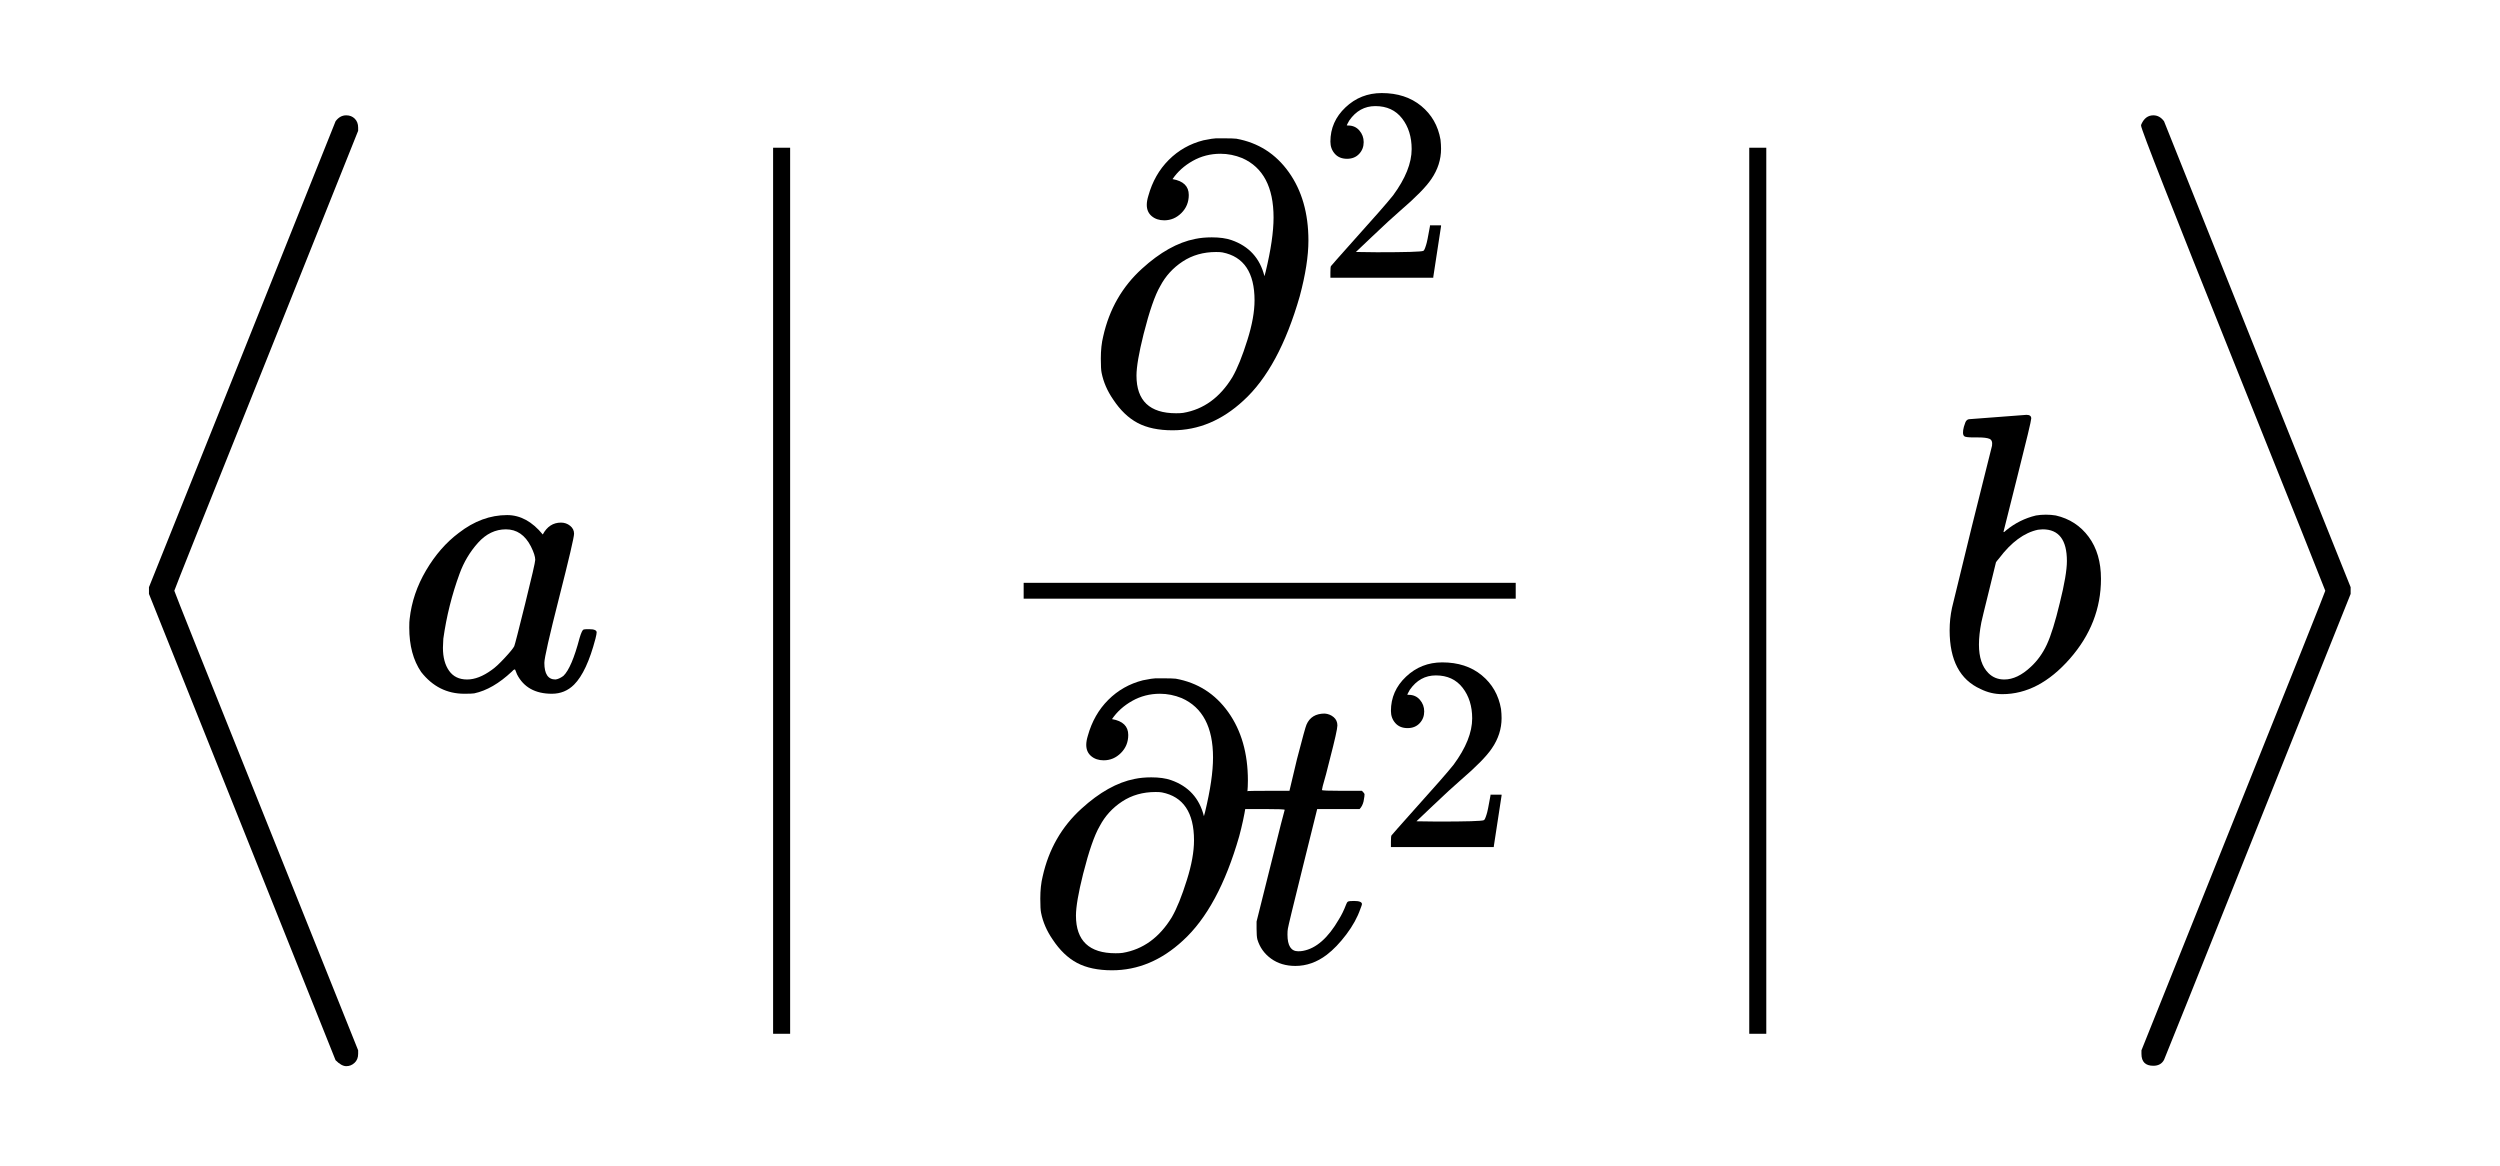
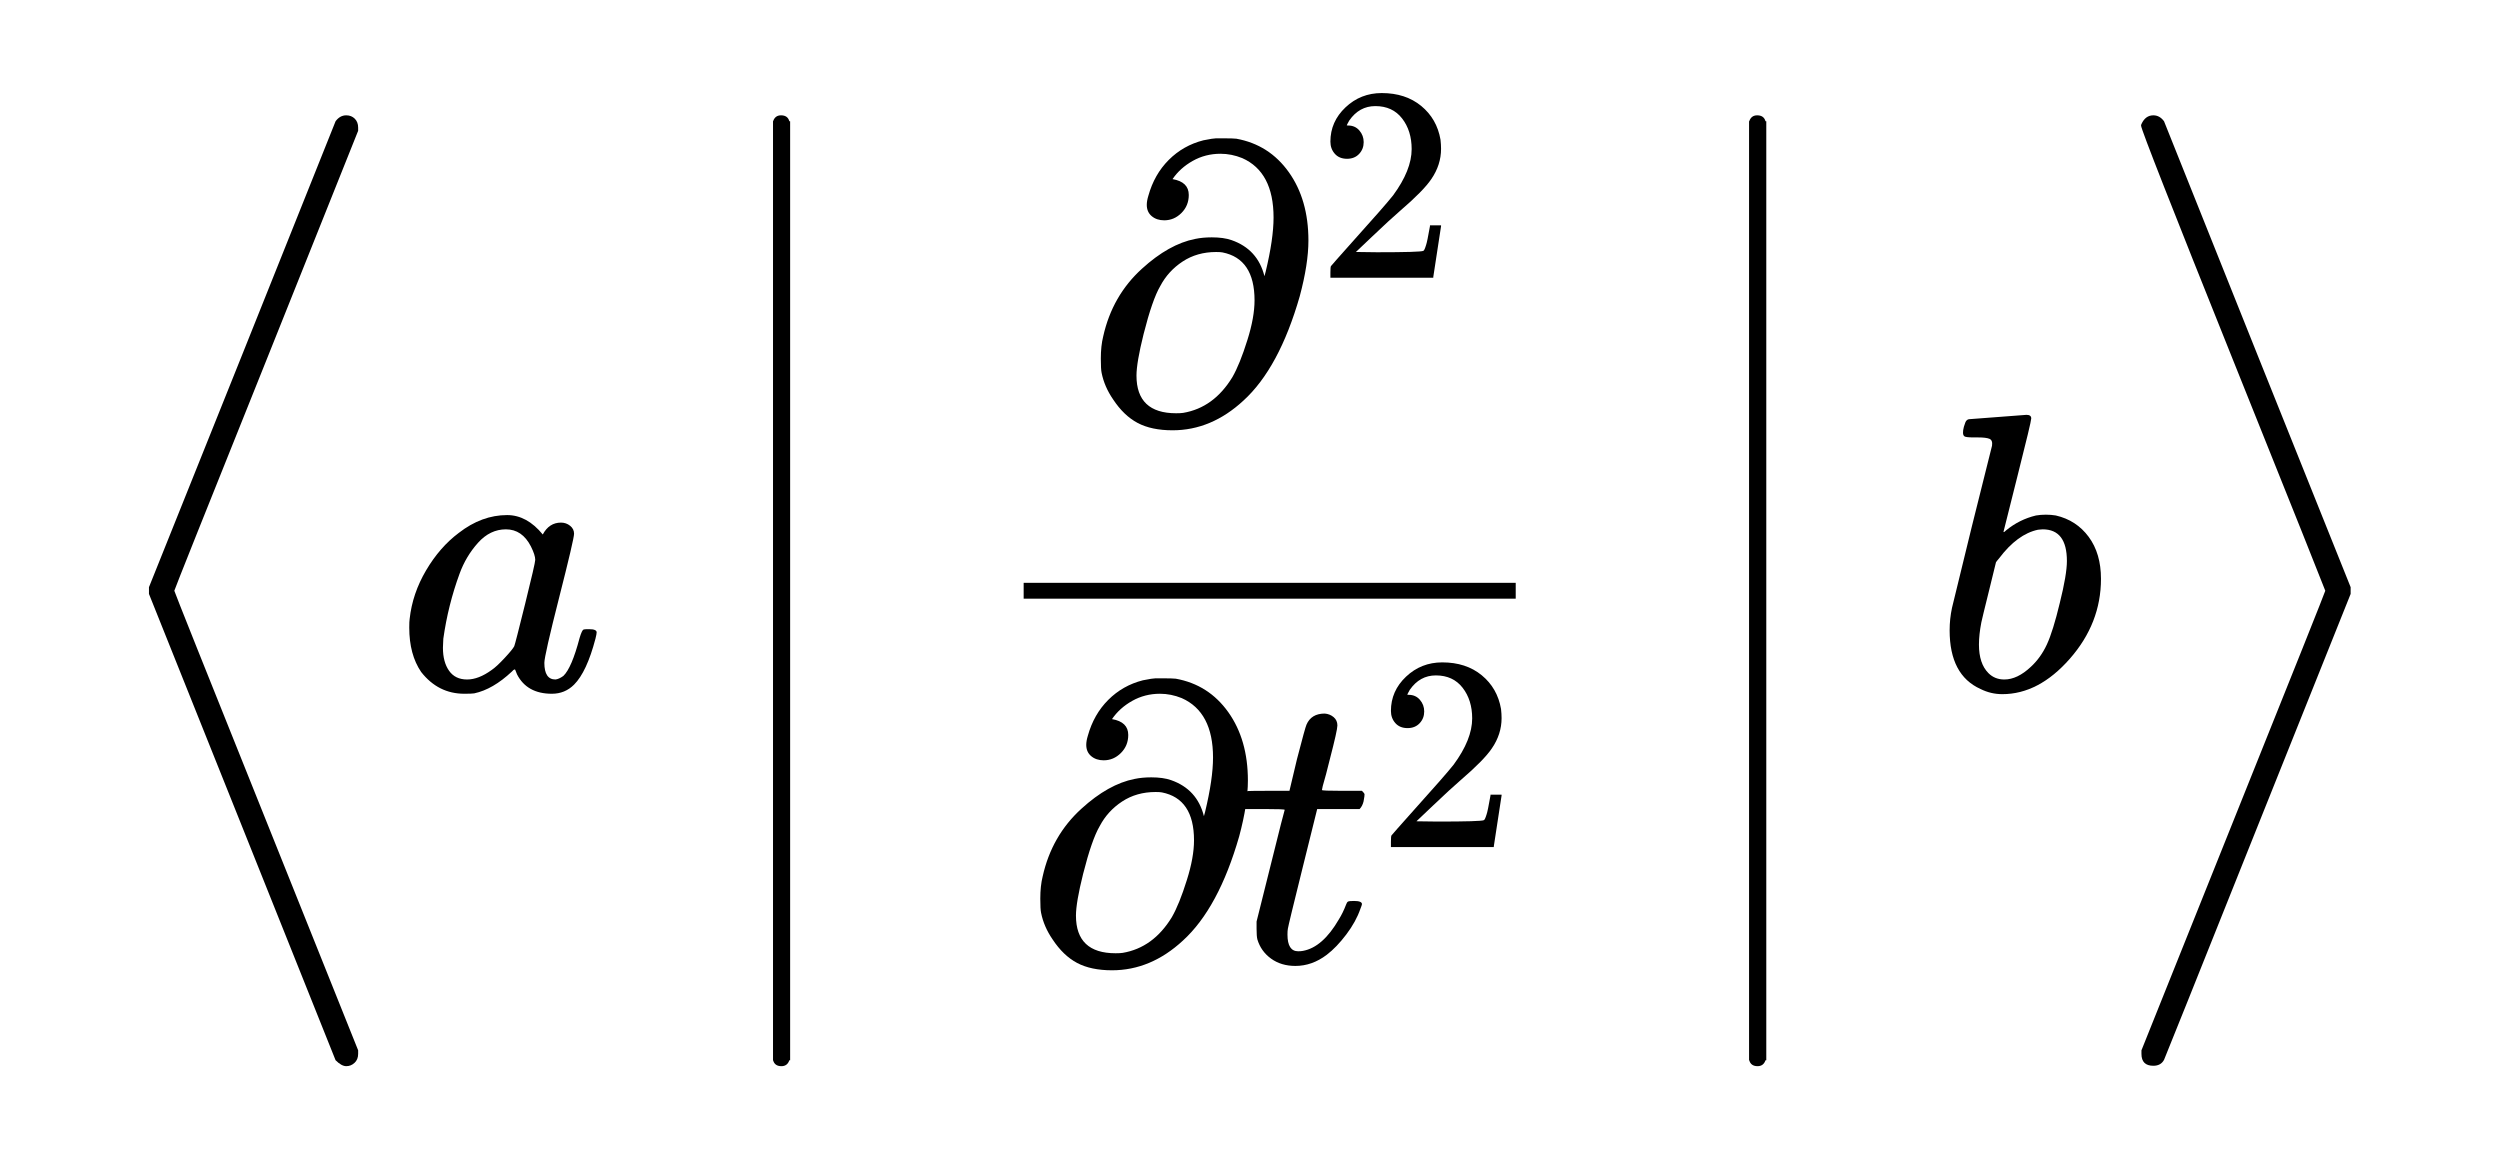
<svg xmlns="http://www.w3.org/2000/svg" viewBox="0 0 252.409 117.646" width="252.409" height="117.646">
  <path d="M15.04 59.964 L15.04 59.284 L24.44 35.844 Q33.8 12.404 33.88 12.244 Q34.32 11.644 34.96 11.644 Q35.48 11.644 35.82 11.984 Q36.16 12.324 36.16 12.884 L36.16 13.204 L26.88 36.404 Q17.6 59.524 17.6 59.644 Q17.6 59.764 26.88 82.884 L36.16 106.044 L36.16 106.404 Q36.16 106.964 35.8 107.304 Q35.44 107.644 34.96 107.644 Q34.48 107.644 33.88 107.044 Q33.8 106.884 24.44 83.444 L15.04 59.964 L15.04 59.964 Z" fill="rgba(0,0,0,1)" fill-rule="evenodd" stroke="none" />
  <path d="M57.96 53.884 Q57.96 54.404 56.46 60.304 Q54.96 66.204 54.96 66.924 Q54.96 68.604 56.08 68.604 Q56.44 68.564 56.88 68.244 Q57.72 67.444 58.52 64.404 Q58.76 63.604 58.92 63.564 Q59 63.524 59.32 63.524 L59.48 63.524 Q60.24 63.524 60.24 63.844 Q60.24 64.004 60.12 64.484 Q59.24 67.844 57.96 69.124 Q57.04 70.044 55.72 70.044 Q53.2 70.044 52.2 68.084 Q52 67.564 52 67.604 Q51.96 67.564 51.84 67.644 Q51.76 67.724 51.68 67.804 Q49.76 69.604 47.88 70.004 Q47.64 70.044 46.88 70.044 Q44.24 70.044 42.52 67.844 Q41.32 66.084 41.32 63.364 Q41.32 62.724 41.36 62.484 Q41.64 59.924 43.02 57.584 Q44.4 55.244 46.32 53.804 Q48.64 52.004 51.2 52.004 Q53.2 52.004 54.8 53.964 Q55.44 52.764 56.64 52.764 Q57.16 52.764 57.56 53.084 Q57.96 53.404 57.96 53.884 L57.96 53.884 Z M44.72 65.404 Q44.72 66.844 45.34 67.724 Q45.96 68.604 47.16 68.604 Q48.32 68.604 49.64 67.644 Q50.12 67.324 50.94 66.444 Q51.76 65.564 51.92 65.244 Q52 65.084 53.02 60.964 Q54.04 56.844 54.04 56.524 Q54.04 56.044 53.6 55.164 Q52.72 53.444 51.08 53.444 Q49.48 53.444 48.26 54.804 Q47.04 56.164 46.4 57.924 Q45.24 61.084 44.76 64.484 Q44.76 64.604 44.74 64.924 Q44.72 65.244 44.72 65.404 L44.72 65.404 Z" fill="rgba(0,0,0,1)" fill-rule="evenodd" stroke="none" />
-   <path d="M78.055 14.915 L79.775 14.915 L79.775 104.374 L78.055 104.374 Z" fill="rgba(0,0,0,1)" fill-rule="nonzero" stroke="none" />
+   <path d="M78.055 12.244 L78.055 35.644 L78.055 83.645 L78.055 107.045 C78.161 107.445 78.441 107.645 78.895 107.645 C79.295 107.645 79.561 107.445 79.695 107.045 L79.695 83.645 L79.695 35.644 L79.695 12.244 C79.588 11.844 79.308 11.644 78.855 11.644 C78.455 11.644 78.188 11.844 78.055 12.244 Z" fill="rgba(0,0,0,1)" fill-rule="nonzero" stroke="none" />
+   <path d="M79.775 12.244 L78.055 12.244 L78.055 35.644 L78.055 83.645 L78.055 107.045 L79.775 107.045 Z" fill="rgba(0,0,0,1)" fill-rule="nonzero" stroke="none" />
  <path d="M117.543 22.244 Q116.783 22.244 116.283 21.824 Q115.783 21.404 115.783 20.684 Q115.783 20.284 115.943 19.764 Q116.543 17.604 118.003 16.144 Q119.463 14.684 121.503 14.164 Q122.503 13.964 122.783 13.964 L123.263 13.964 Q124.583 13.964 124.823 14.004 Q128.143 14.604 130.123 17.384 Q132.103 20.164 132.103 24.284 Q132.103 26.644 131.223 29.924 Q129.143 37.164 125.543 40.444 Q122.303 43.444 118.383 43.444 Q116.263 43.444 114.863 42.704 Q113.463 41.964 112.383 40.324 Q111.503 39.044 111.223 37.644 Q111.143 37.284 111.143 36.204 Q111.143 34.924 111.383 33.964 Q112.303 29.844 115.303 27.124 Q118.023 24.644 120.663 24.124 Q121.423 23.964 122.343 23.964 Q123.543 23.964 124.343 24.244 Q126.983 25.164 127.663 27.884 L127.783 27.444 Q128.583 24.124 128.583 21.964 Q128.583 17.364 125.423 15.964 Q124.343 15.524 123.223 15.524 Q121.703 15.524 120.423 16.244 Q119.143 16.964 118.383 18.084 Q120.023 18.364 120.023 19.684 Q120.023 20.764 119.283 21.504 Q118.543 22.244 117.543 22.244 L117.543 22.244 Z M126.663 30.324 Q126.663 26.124 123.423 25.484 Q123.223 25.444 122.783 25.444 Q120.863 25.444 119.403 26.404 Q117.943 27.364 117.143 28.884 Q116.343 30.244 115.463 33.724 Q114.743 36.604 114.743 37.924 Q114.743 41.724 118.743 41.724 Q119.223 41.724 119.463 41.684 Q122.543 41.164 124.423 38.084 Q125.183 36.764 125.943 34.324 Q126.663 32.044 126.663 30.324 L126.663 30.324 Z" fill="rgba(0,0,0,1)" fill-rule="evenodd" stroke="none" />
  <path d="M136.002 16.032 Q135.218 16.032 134.77 15.528 Q134.322 15.024 134.322 14.296 Q134.322 12.28 135.848 10.838 Q137.374 9.396 139.502 9.396 Q141.91 9.396 143.492 10.698 Q145.074 12 145.438 14.1 Q145.494 14.604 145.494 15.024 Q145.494 16.648 144.514 18.076 Q143.73 19.252 141.35 21.296 Q140.342 22.164 138.55 23.872 L136.898 25.44 L139.026 25.468 Q143.422 25.468 143.702 25.328 Q143.814 25.3 143.982 24.74 Q144.094 24.432 144.374 22.836 L144.374 22.752 L145.494 22.752 L145.494 22.836 L144.71 27.96 L144.71 28.044 L134.322 28.044 L134.322 27.512 Q134.322 26.952 134.378 26.868 Q134.406 26.812 136.73 24.208 Q139.782 20.82 140.65 19.728 Q142.526 17.18 142.526 15.052 Q142.526 13.204 141.56 11.958 Q140.594 10.712 138.858 10.712 Q137.234 10.712 136.226 12.168 Q136.17 12.28 136.058 12.476 Q135.974 12.616 135.974 12.644 Q135.974 12.672 136.114 12.672 Q136.814 12.672 137.248 13.176 Q137.682 13.68 137.682 14.352 Q137.682 15.052 137.22 15.542 Q136.758 16.032 136.002 16.032 L136.002 16.032 Z" fill="rgba(0,0,0,1)" fill-rule="evenodd" stroke="none" />
  <path d="M111.432 76.764 Q110.672 76.764 110.172 76.344 Q109.672 75.924 109.672 75.204 Q109.672 74.804 109.832 74.284 Q110.432 72.124 111.892 70.664 Q113.352 69.204 115.392 68.684 Q116.392 68.484 116.672 68.484 L117.152 68.484 Q118.472 68.484 118.712 68.524 Q122.032 69.124 124.012 71.904 Q125.992 74.684 125.992 78.804 Q125.992 81.164 125.112 84.444 Q123.032 91.684 119.432 94.964 Q116.192 97.964 112.272 97.964 Q110.152 97.964 108.752 97.224 Q107.352 96.484 106.272 94.844 Q105.392 93.564 105.112 92.164 Q105.032 91.804 105.032 90.724 Q105.032 89.444 105.272 88.484 Q106.192 84.364 109.192 81.644 Q111.912 79.164 114.552 78.644 Q115.312 78.484 116.232 78.484 Q117.432 78.484 118.232 78.764 Q120.872 79.684 121.552 82.404 L121.672 81.964 Q122.472 78.644 122.472 76.484 Q122.472 71.884 119.312 70.484 Q118.232 70.044 117.112 70.044 Q115.592 70.044 114.312 70.764 Q113.032 71.484 112.272 72.604 Q113.912 72.884 113.912 74.204 Q113.912 75.284 113.172 76.024 Q112.432 76.764 111.432 76.764 L111.432 76.764 Z M120.552 84.844 Q120.552 80.644 117.312 80.004 Q117.112 79.964 116.672 79.964 Q114.752 79.964 113.292 80.924 Q111.832 81.884 111.032 83.404 Q110.232 84.764 109.352 88.244 Q108.632 91.124 108.632 92.444 Q108.632 96.244 112.632 96.244 Q113.112 96.244 113.352 96.204 Q116.432 95.684 118.312 92.604 Q119.072 91.284 119.832 88.844 Q120.552 86.564 120.552 84.844 L120.552 84.844 Z" fill="rgba(0,0,0,1)" fill-rule="evenodd" stroke="none" />
  <path d="M129.988 94.364 Q129.988 96.044 131.068 96.044 Q131.348 96.044 131.548 96.004 Q133.548 95.644 135.188 92.804 Q135.588 92.164 135.908 91.324 Q135.988 91.084 136.108 91.024 Q136.228 90.964 136.708 90.964 Q137.508 90.964 137.508 91.284 Q137.508 91.364 137.348 91.764 Q136.908 93.044 135.928 94.344 Q134.948 95.644 133.948 96.404 Q132.468 97.524 130.788 97.524 Q129.348 97.524 128.328 96.784 Q127.308 96.044 126.948 94.844 Q126.868 94.524 126.868 93.764 L126.868 93.044 L128.268 87.444 Q129.668 81.804 129.708 81.764 Q129.708 81.684 127.668 81.684 L125.628 81.684 Q125.388 81.444 125.368 81.364 Q125.348 81.284 125.468 80.684 Q125.628 80.124 125.668 80.084 Q125.748 79.884 126.048 79.864 Q126.348 79.844 128.068 79.844 L130.188 79.844 L130.948 76.644 Q131.788 73.404 131.908 73.164 Q132.388 72.044 133.748 72.044 Q134.268 72.084 134.648 72.404 Q135.028 72.724 135.028 73.244 Q135.028 73.724 134.268 76.644 Q134.108 77.324 133.888 78.144 Q133.668 78.964 133.548 79.364 L133.468 79.764 Q133.468 79.844 135.468 79.844 L137.508 79.844 Q137.748 80.084 137.768 80.184 Q137.788 80.284 137.668 80.924 Q137.548 81.404 137.268 81.684 L132.988 81.684 L131.548 87.484 Q130.068 93.444 130.028 93.764 Q129.988 93.964 129.988 94.364 L129.988 94.364 Z" fill="rgba(0,0,0,1)" fill-rule="evenodd" stroke="none" />
  <path d="M142.113 73.512 Q141.329 73.512 140.881 73.008 Q140.433 72.504 140.433 71.776 Q140.433 69.76 141.959 68.318 Q143.485 66.876 145.613 66.876 Q148.021 66.876 149.603 68.178 Q151.185 69.48 151.549 71.58 Q151.605 72.084 151.605 72.504 Q151.605 74.128 150.625 75.556 Q149.841 76.732 147.461 78.776 Q146.453 79.644 144.661 81.352 L143.009 82.92 L145.137 82.948 Q149.533 82.948 149.813 82.808 Q149.925 82.78 150.093 82.22 Q150.205 81.912 150.485 80.316 L150.485 80.232 L151.605 80.232 L151.605 80.316 L150.821 85.44 L150.821 85.524 L140.433 85.524 L140.433 84.992 Q140.433 84.432 140.489 84.348 Q140.517 84.292 142.841 81.688 Q145.893 78.3 146.761 77.208 Q148.637 74.66 148.637 72.532 Q148.637 70.684 147.671 69.438 Q146.705 68.192 144.969 68.192 Q143.345 68.192 142.337 69.648 Q142.281 69.76 142.169 69.956 Q142.085 70.096 142.085 70.124 Q142.085 70.152 142.225 70.152 Q142.925 70.152 143.359 70.656 Q143.793 71.16 143.793 71.832 Q143.793 72.532 143.331 73.022 Q142.869 73.512 142.113 73.512 L142.113 73.512 Z" fill="rgba(0,0,0,1)" fill-rule="evenodd" stroke="none" />
  <rect x="103.352" y="58.844" width="49.68" height="1.6" fill="rgba(0,0,0,1)" />
-   <path d="M176.611 14.915 L178.331 14.915 L178.331 104.374 L176.611 104.374 Z" fill="rgba(0,0,0,1)" fill-rule="nonzero" stroke="none" />
+   <path d="M176.611 12.244 L176.611 35.644 L176.611 83.645 L176.611 107.045 C176.717 107.445 176.997 107.645 177.451 107.645 C177.851 107.645 178.117 107.445 178.251 107.045 L178.251 83.645 L178.251 35.644 L178.251 12.244 C178.144 11.844 177.864 11.644 177.411 11.644 C177.011 11.644 176.744 11.844 176.611 12.244 Z" fill="rgba(0,0,0,1)" fill-rule="nonzero" stroke="none" />
+   <path d="M178.331 12.244 L176.611 12.244 L176.611 35.644 L176.611 83.645 L176.611 107.045 L178.331 107.045 Z" fill="rgba(0,0,0,1)" fill-rule="nonzero" stroke="none" />
  <path d="M198.802 42.324 Q198.842 42.324 201.702 42.104 Q204.562 41.884 204.602 41.884 Q205.082 41.884 205.082 42.244 Q205.082 42.564 203.682 48.104 Q202.282 53.644 202.282 53.684 Q202.282 53.804 202.522 53.564 Q203.882 52.444 205.562 52.044 Q206.042 51.964 206.562 51.964 Q207.082 51.964 207.562 52.044 Q209.642 52.524 210.882 54.204 Q212.122 55.884 212.122 58.444 Q212.122 62.924 208.982 66.504 Q205.842 70.084 202.162 70.084 Q201.002 70.084 199.962 69.564 Q196.842 68.164 196.842 63.644 Q196.842 62.484 197.082 61.364 Q197.082 61.324 199.082 53.164 L201.122 45.004 Q201.202 44.444 200.862 44.304 Q200.522 44.164 199.722 44.164 Q199.442 44.164 199.282 44.164 Q198.442 44.164 198.322 44.044 Q198.082 43.844 198.282 43.084 Q198.442 42.524 198.562 42.444 Q198.682 42.324 198.802 42.324 L198.802 42.324 Z M208.682 56.644 Q208.682 53.444 206.242 53.444 Q206.162 53.444 205.982 53.464 Q205.802 53.484 205.762 53.484 Q203.682 53.924 201.842 56.364 Q201.762 56.444 201.642 56.604 L201.522 56.764 Q201.522 56.804 200.822 59.624 Q200.122 62.444 200.042 62.844 Q199.802 64.084 199.802 65.084 Q199.802 67.004 200.762 67.964 Q201.402 68.604 202.362 68.604 Q203.682 68.604 205.042 67.324 Q206.042 66.404 206.662 65.064 Q207.282 63.724 207.962 60.884 Q208.682 58.004 208.682 56.644 L208.682 56.644 Z" fill="rgba(0,0,0,1)" fill-rule="evenodd" stroke="none" />
  <path d="M234.769 59.644 Q234.769 59.564 225.469 36.384 Q216.169 13.204 216.169 12.684 Q216.169 12.604 216.209 12.524 Q216.609 11.644 217.409 11.644 Q218.049 11.644 218.489 12.244 Q218.569 12.404 227.929 35.844 L237.329 59.284 L237.329 59.964 L227.929 83.444 Q218.529 106.964 218.489 107.004 Q218.169 107.604 217.409 107.604 Q216.209 107.604 216.209 106.404 L216.209 106.044 L225.489 82.884 Q234.769 59.764 234.769 59.644 L234.769 59.644 Z" fill="rgba(0,0,0,1)" fill-rule="evenodd" stroke="none" />
</svg>
